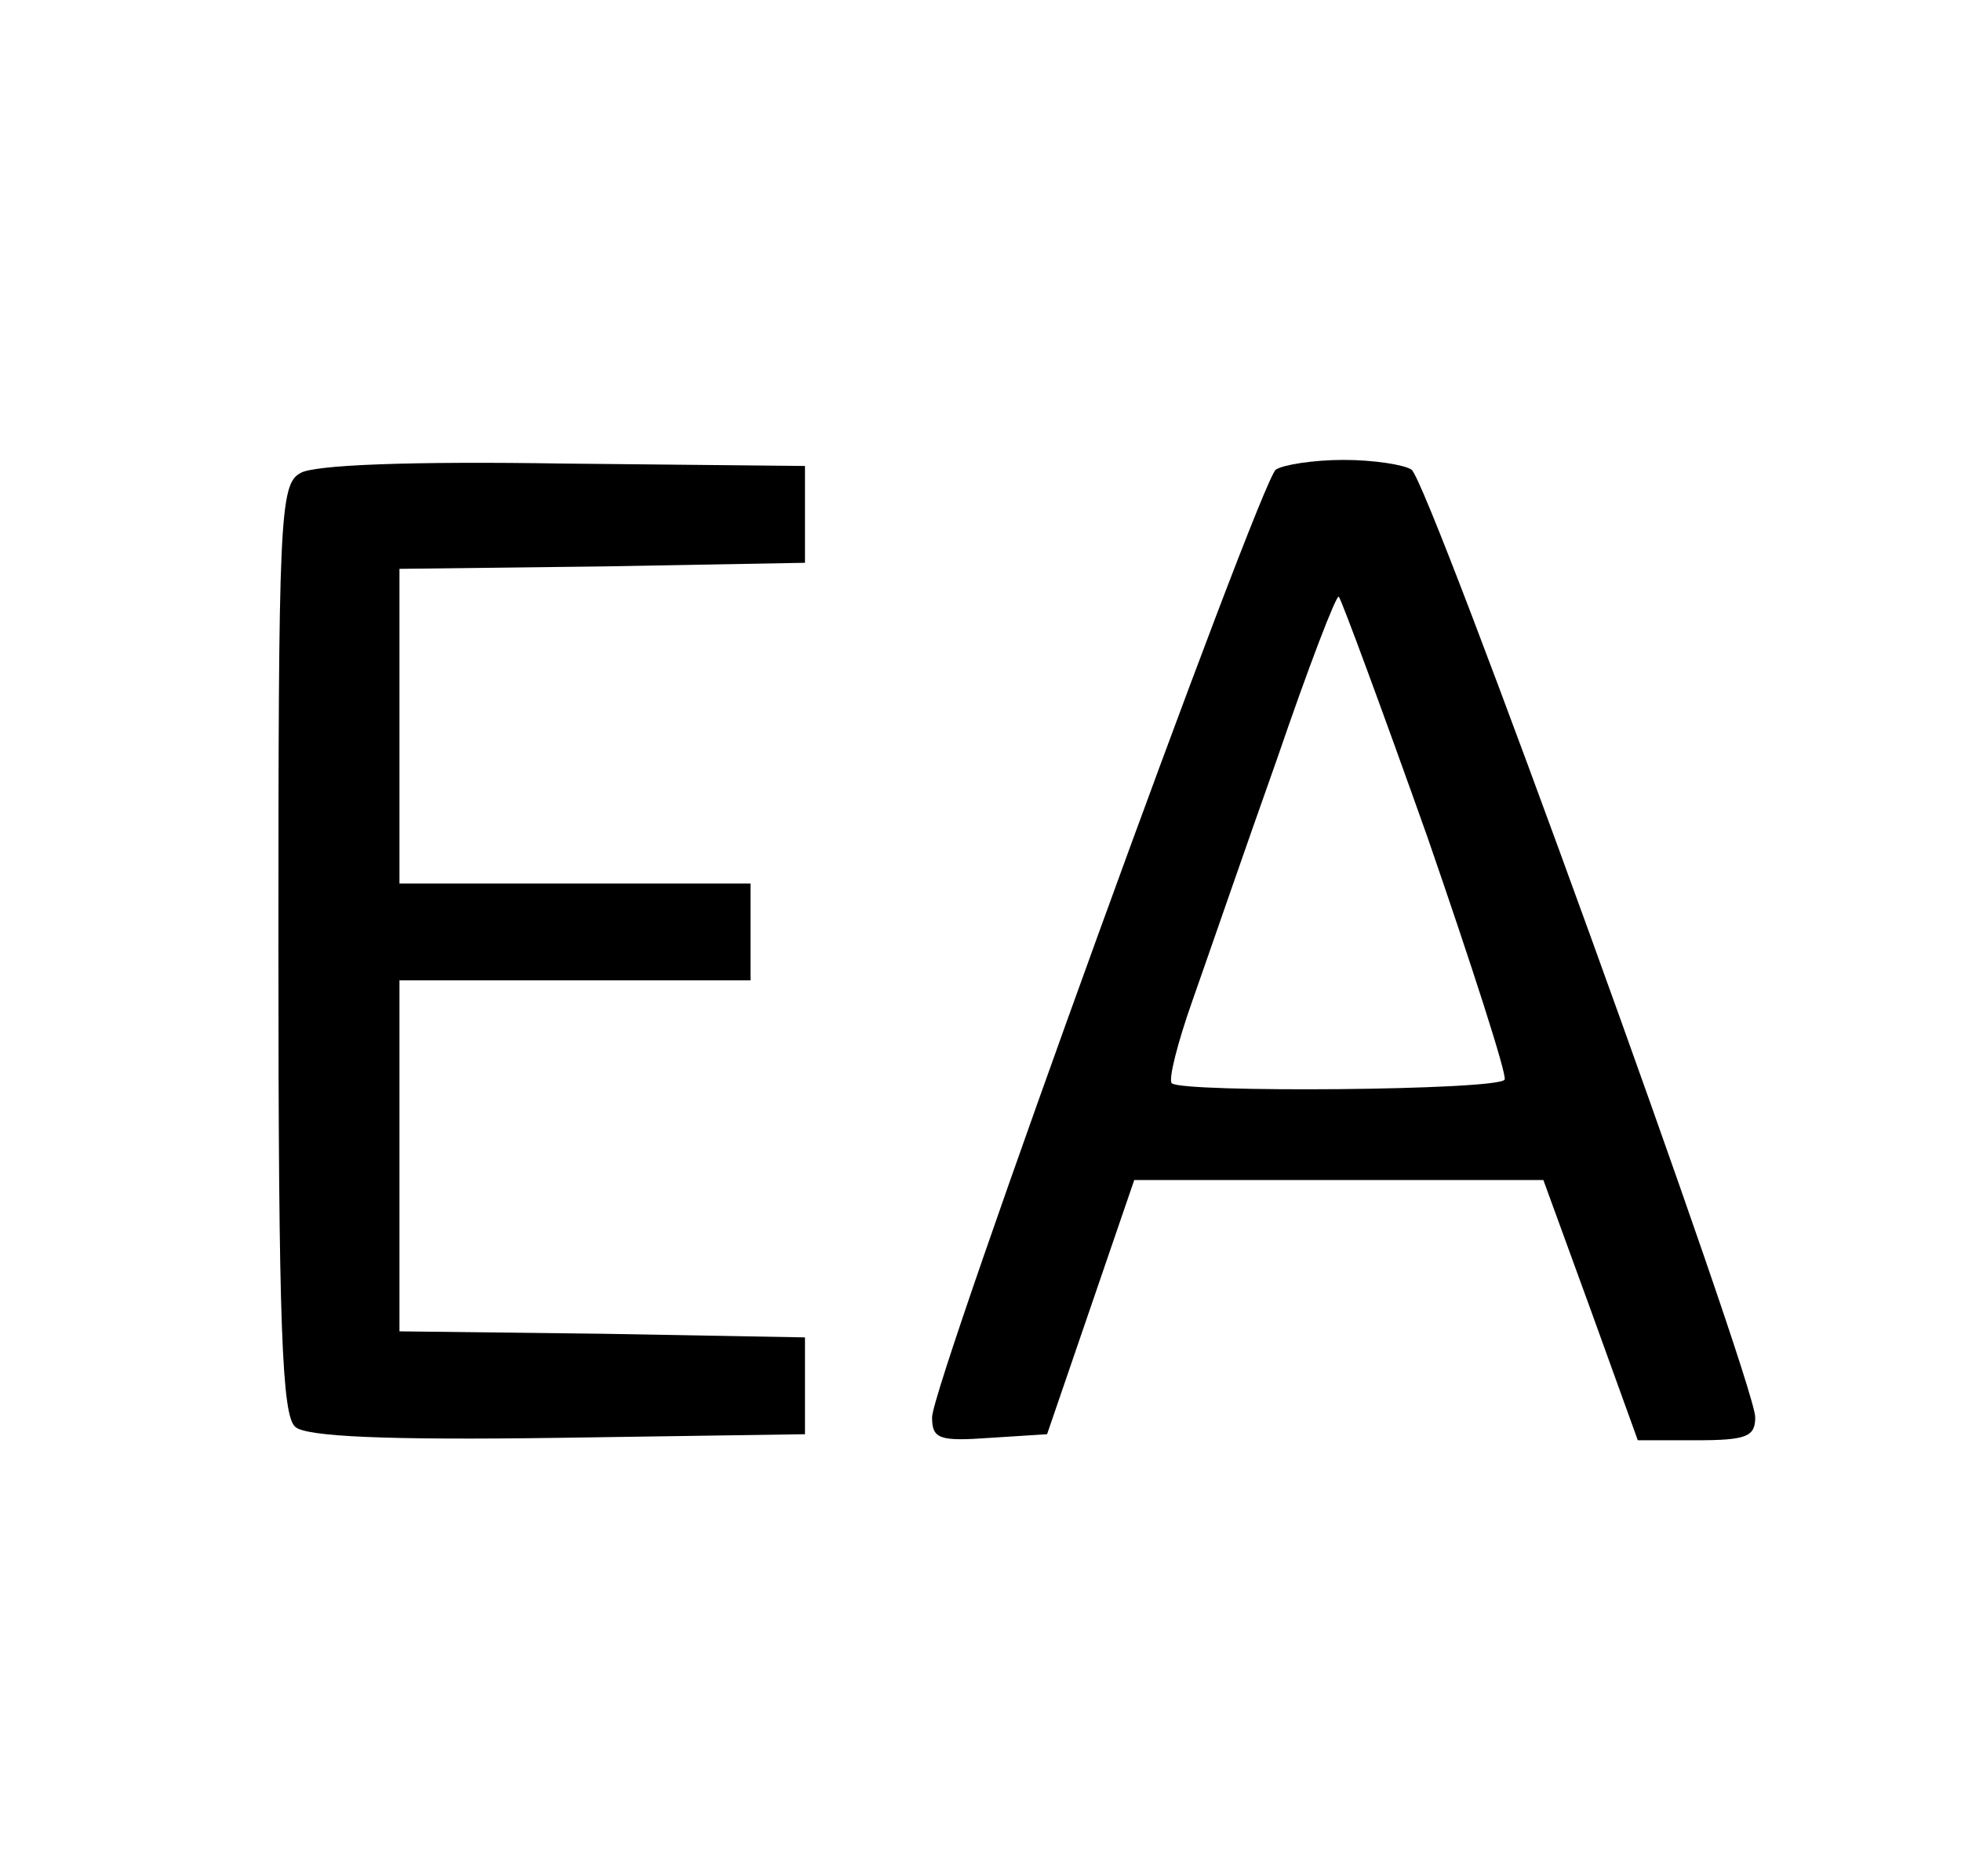
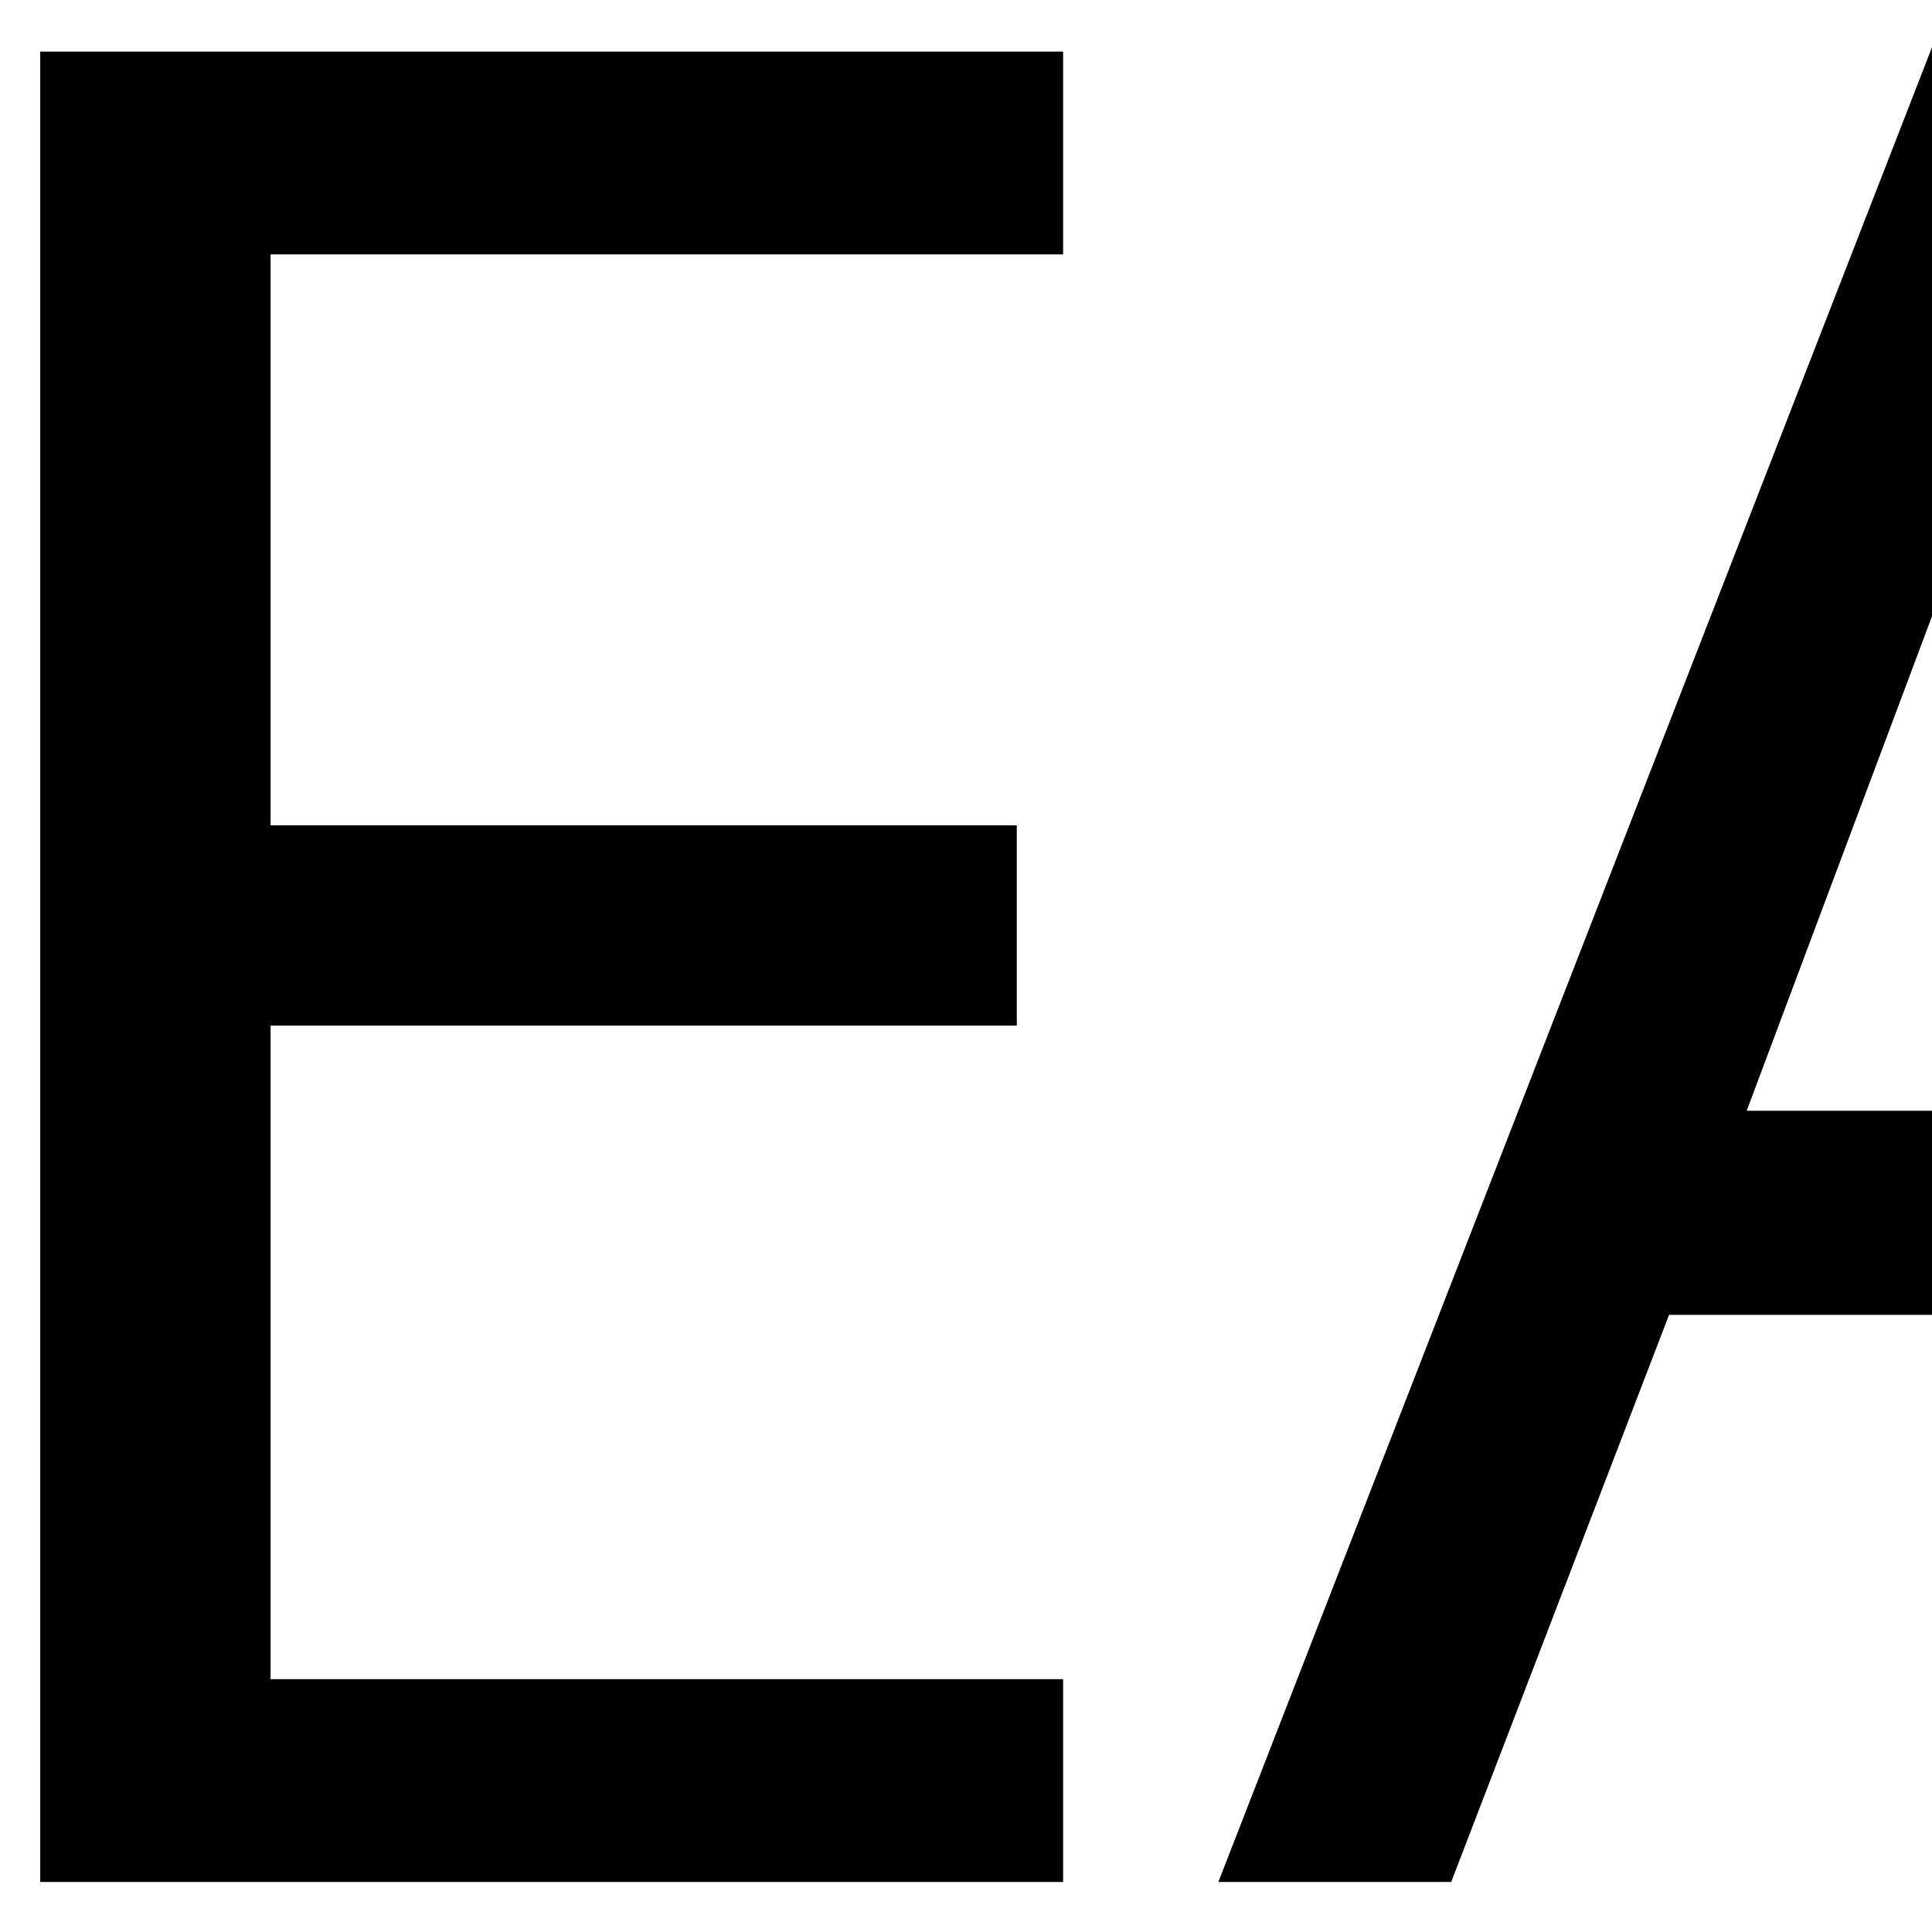
- <svg xmlns="http://www.w3.org/2000/svg" version="1.0" width="162pt" height="155pt" viewBox="0 0 162 155" preserveAspectRatio="xMidYMid meet">
-   <g transform="translate(0,155) scale(0.1,-0.1)" fill="#000000" stroke="none">
-     <path d="M248 1159 c-17 -9 -18 -39 -18 -393 0 -314 3 -386 14 -395 9 -8 75 -11 217 -9 l204 3 0 40 0 40 -167 3 -168 2 0 145 0 145 145 0 145 0 0 40 0 40 -145 0 -145 0 0 130 0 130 168 2 167 3 0 40 0 40 -200 2 c-124 2 -207 -1 -217 -8z" />
-     <path d="M1054 1162 c-13 -9 -284 -755 -284 -783 0 -18 6 -20 48 -17 l47 3 36 105 36 105 169 0 169 0 39 -107 39 -108 48 0 c42 0 49 3 49 19 0 29 -270 775 -284 783 -6 4 -31 8 -56 8 -25 0 -50 -4 -56 -8z m125 -303 c37 -107 66 -197 64 -201 -5 -9 -267 -11 -275 -3 -3 3 5 34 17 68 12 34 43 124 70 200 26 76 49 136 51 134 2 -2 35 -91 73 -198z" />
+ <svg xmlns="http://www.w3.org/2000/svg" version="1.0" width="162pt" height="162pt" viewBox="0 0 162 162" preserveAspectRatio="xMidYMid meet" id="svg77">
+   <defs id="defs81" />
+   <g aria-label="EA" style="font-style:normal;font-variant:normal;font-weight:normal;font-stretch:normal;font-size:144px;line-height:1.25;font-family:'Noto Sans Meetei Mayek';-inkscape-font-specification:'Noto Sans Meetei Mayek';letter-spacing:0px;word-spacing:0px;fill:#000000;fill-opacity:1;stroke:none;stroke-width:0.75" id="text172">
+     <path d="M 89.143,157.806 H 3.374 V 4.325 H 89.143 V 21.332 H 22.69 V 69.203 H 85.258 V 86 H 22.69 v 54.8 h 66.453 z" style="font-size:215px;stroke-width:0.75" id="path511" />
+     <path d="m 219.318,157.806 -18.477,-47.556 h -60.889 l -18.267,47.556 H 102.16 L 162.104,3.695 h 17.427 L 239.37,157.806 Z M 195.068,93.138 177.851,46.632 170.502,23.641 q -3.149,12.598 -6.614,22.991 L 146.462,93.138 Z" style="font-size:215px;stroke-width:0.75" id="path513" />
  </g>
</svg>
